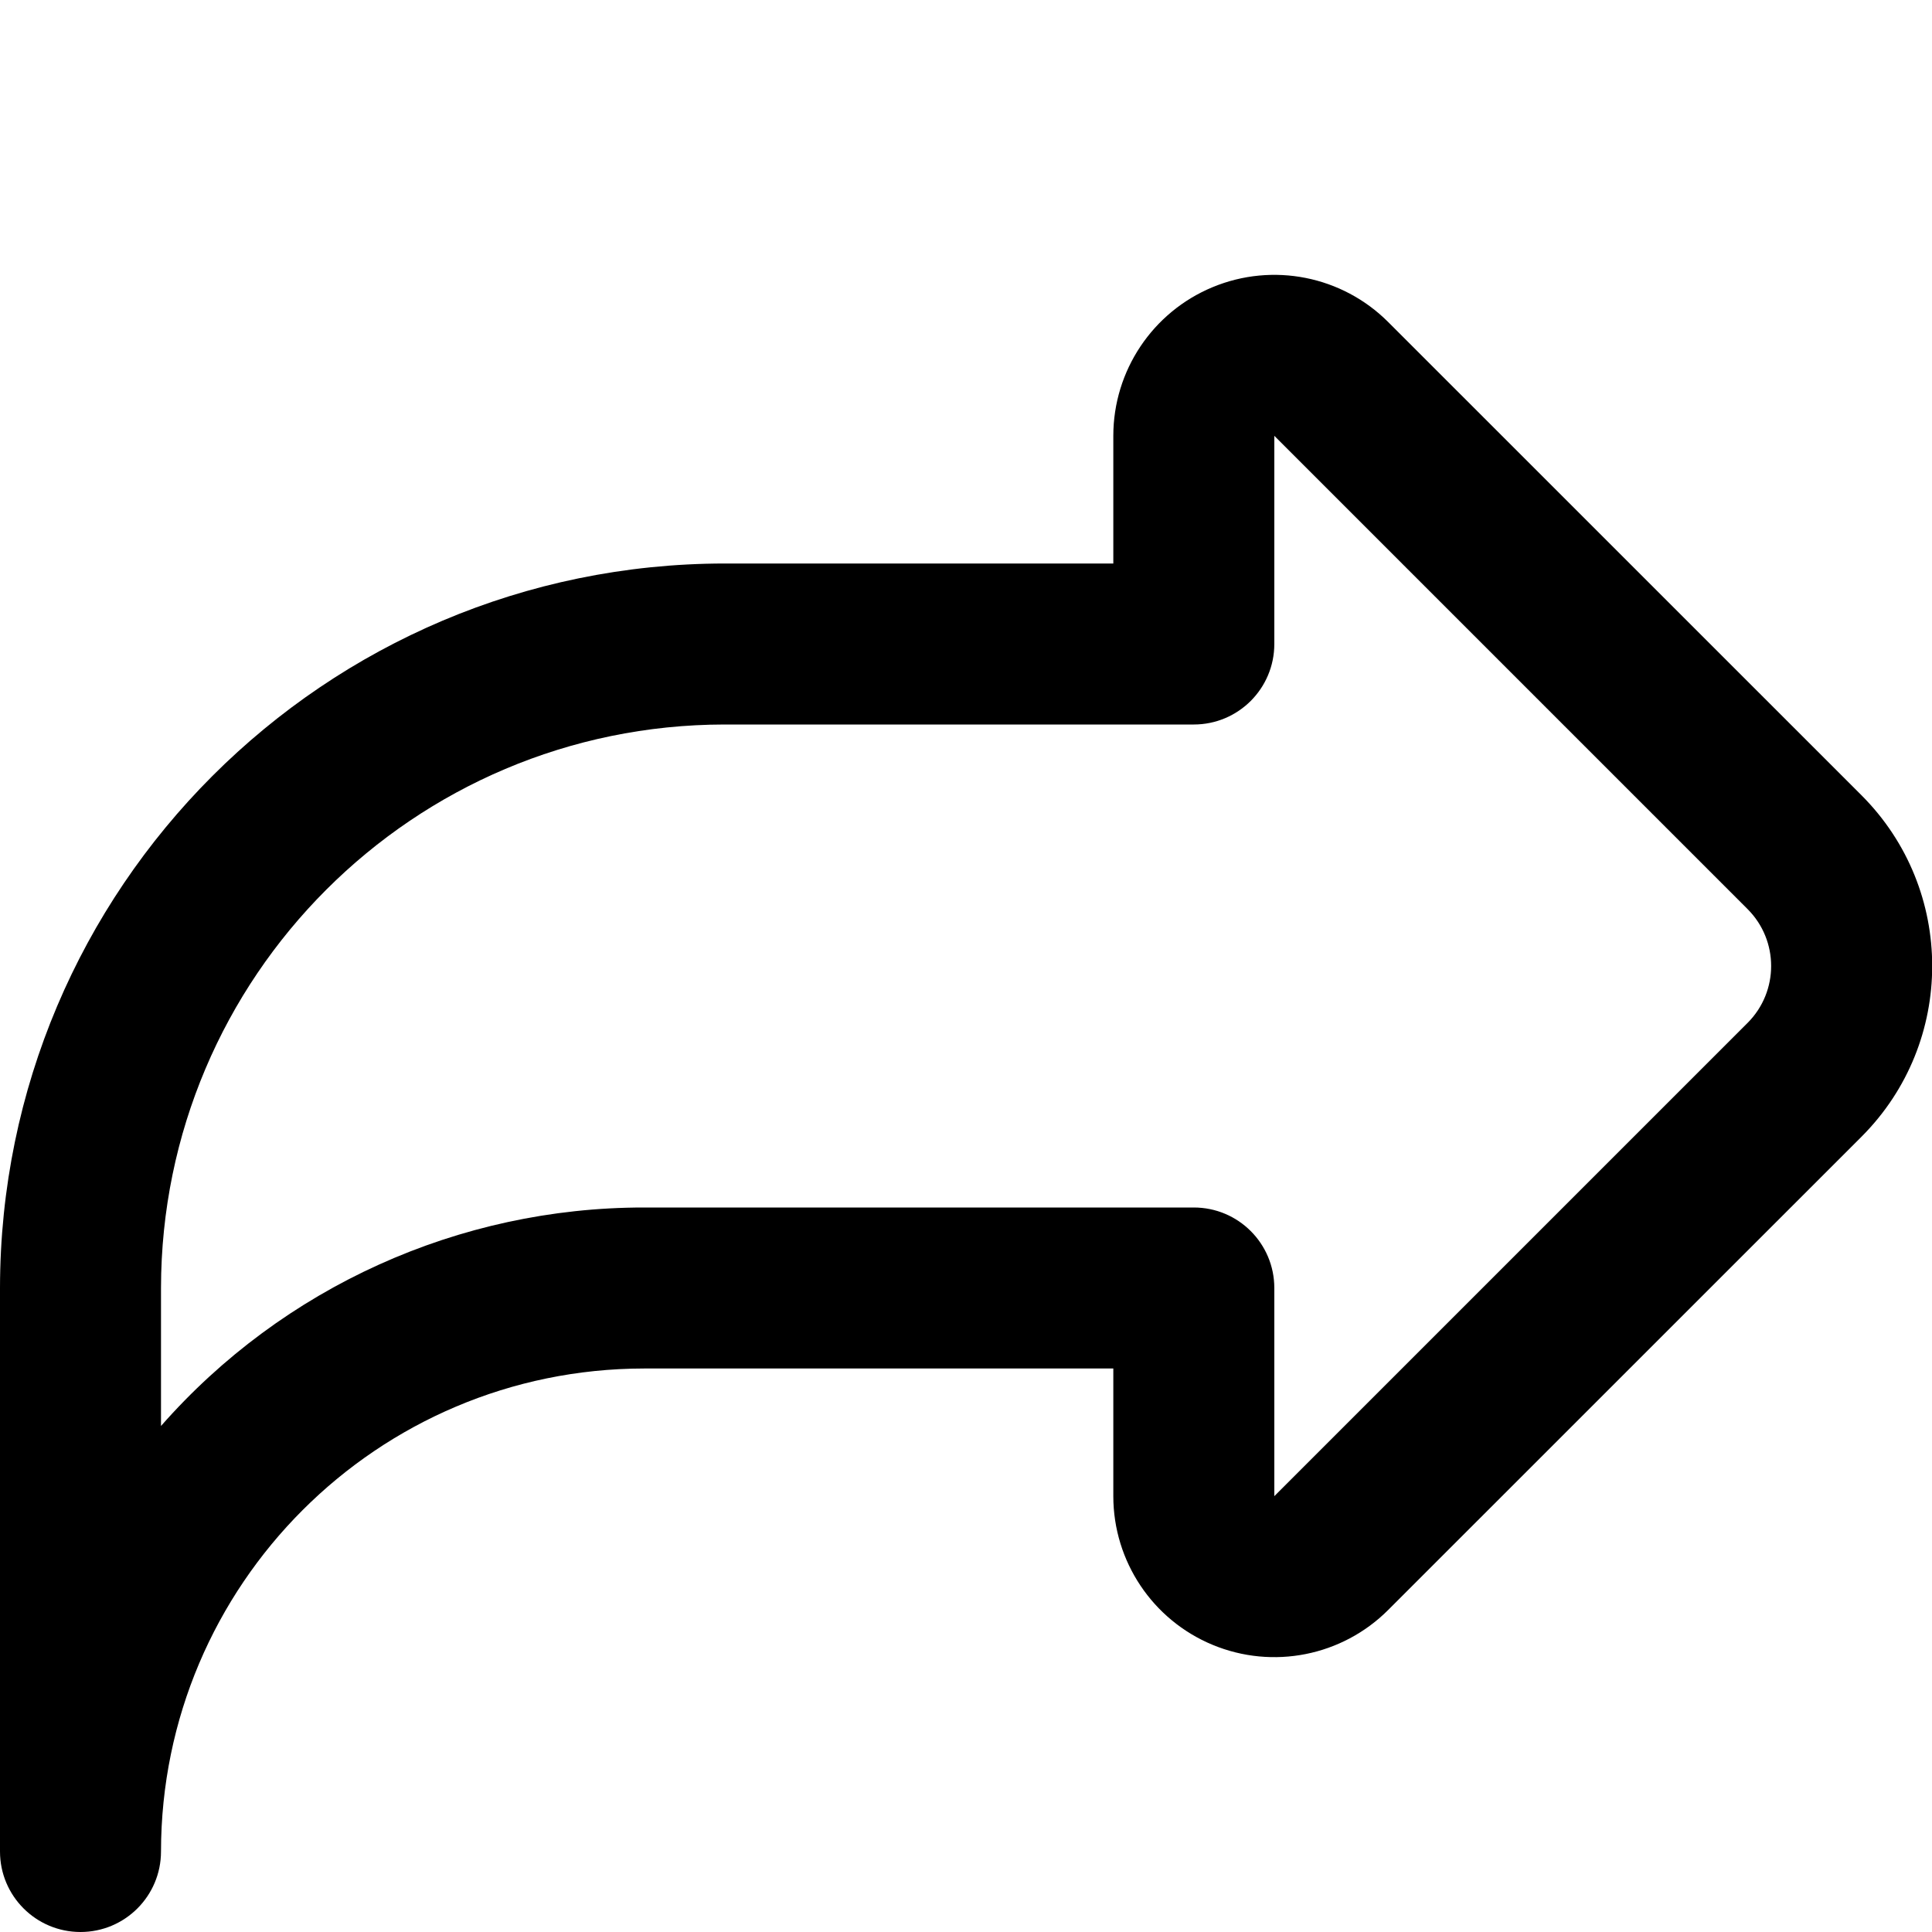
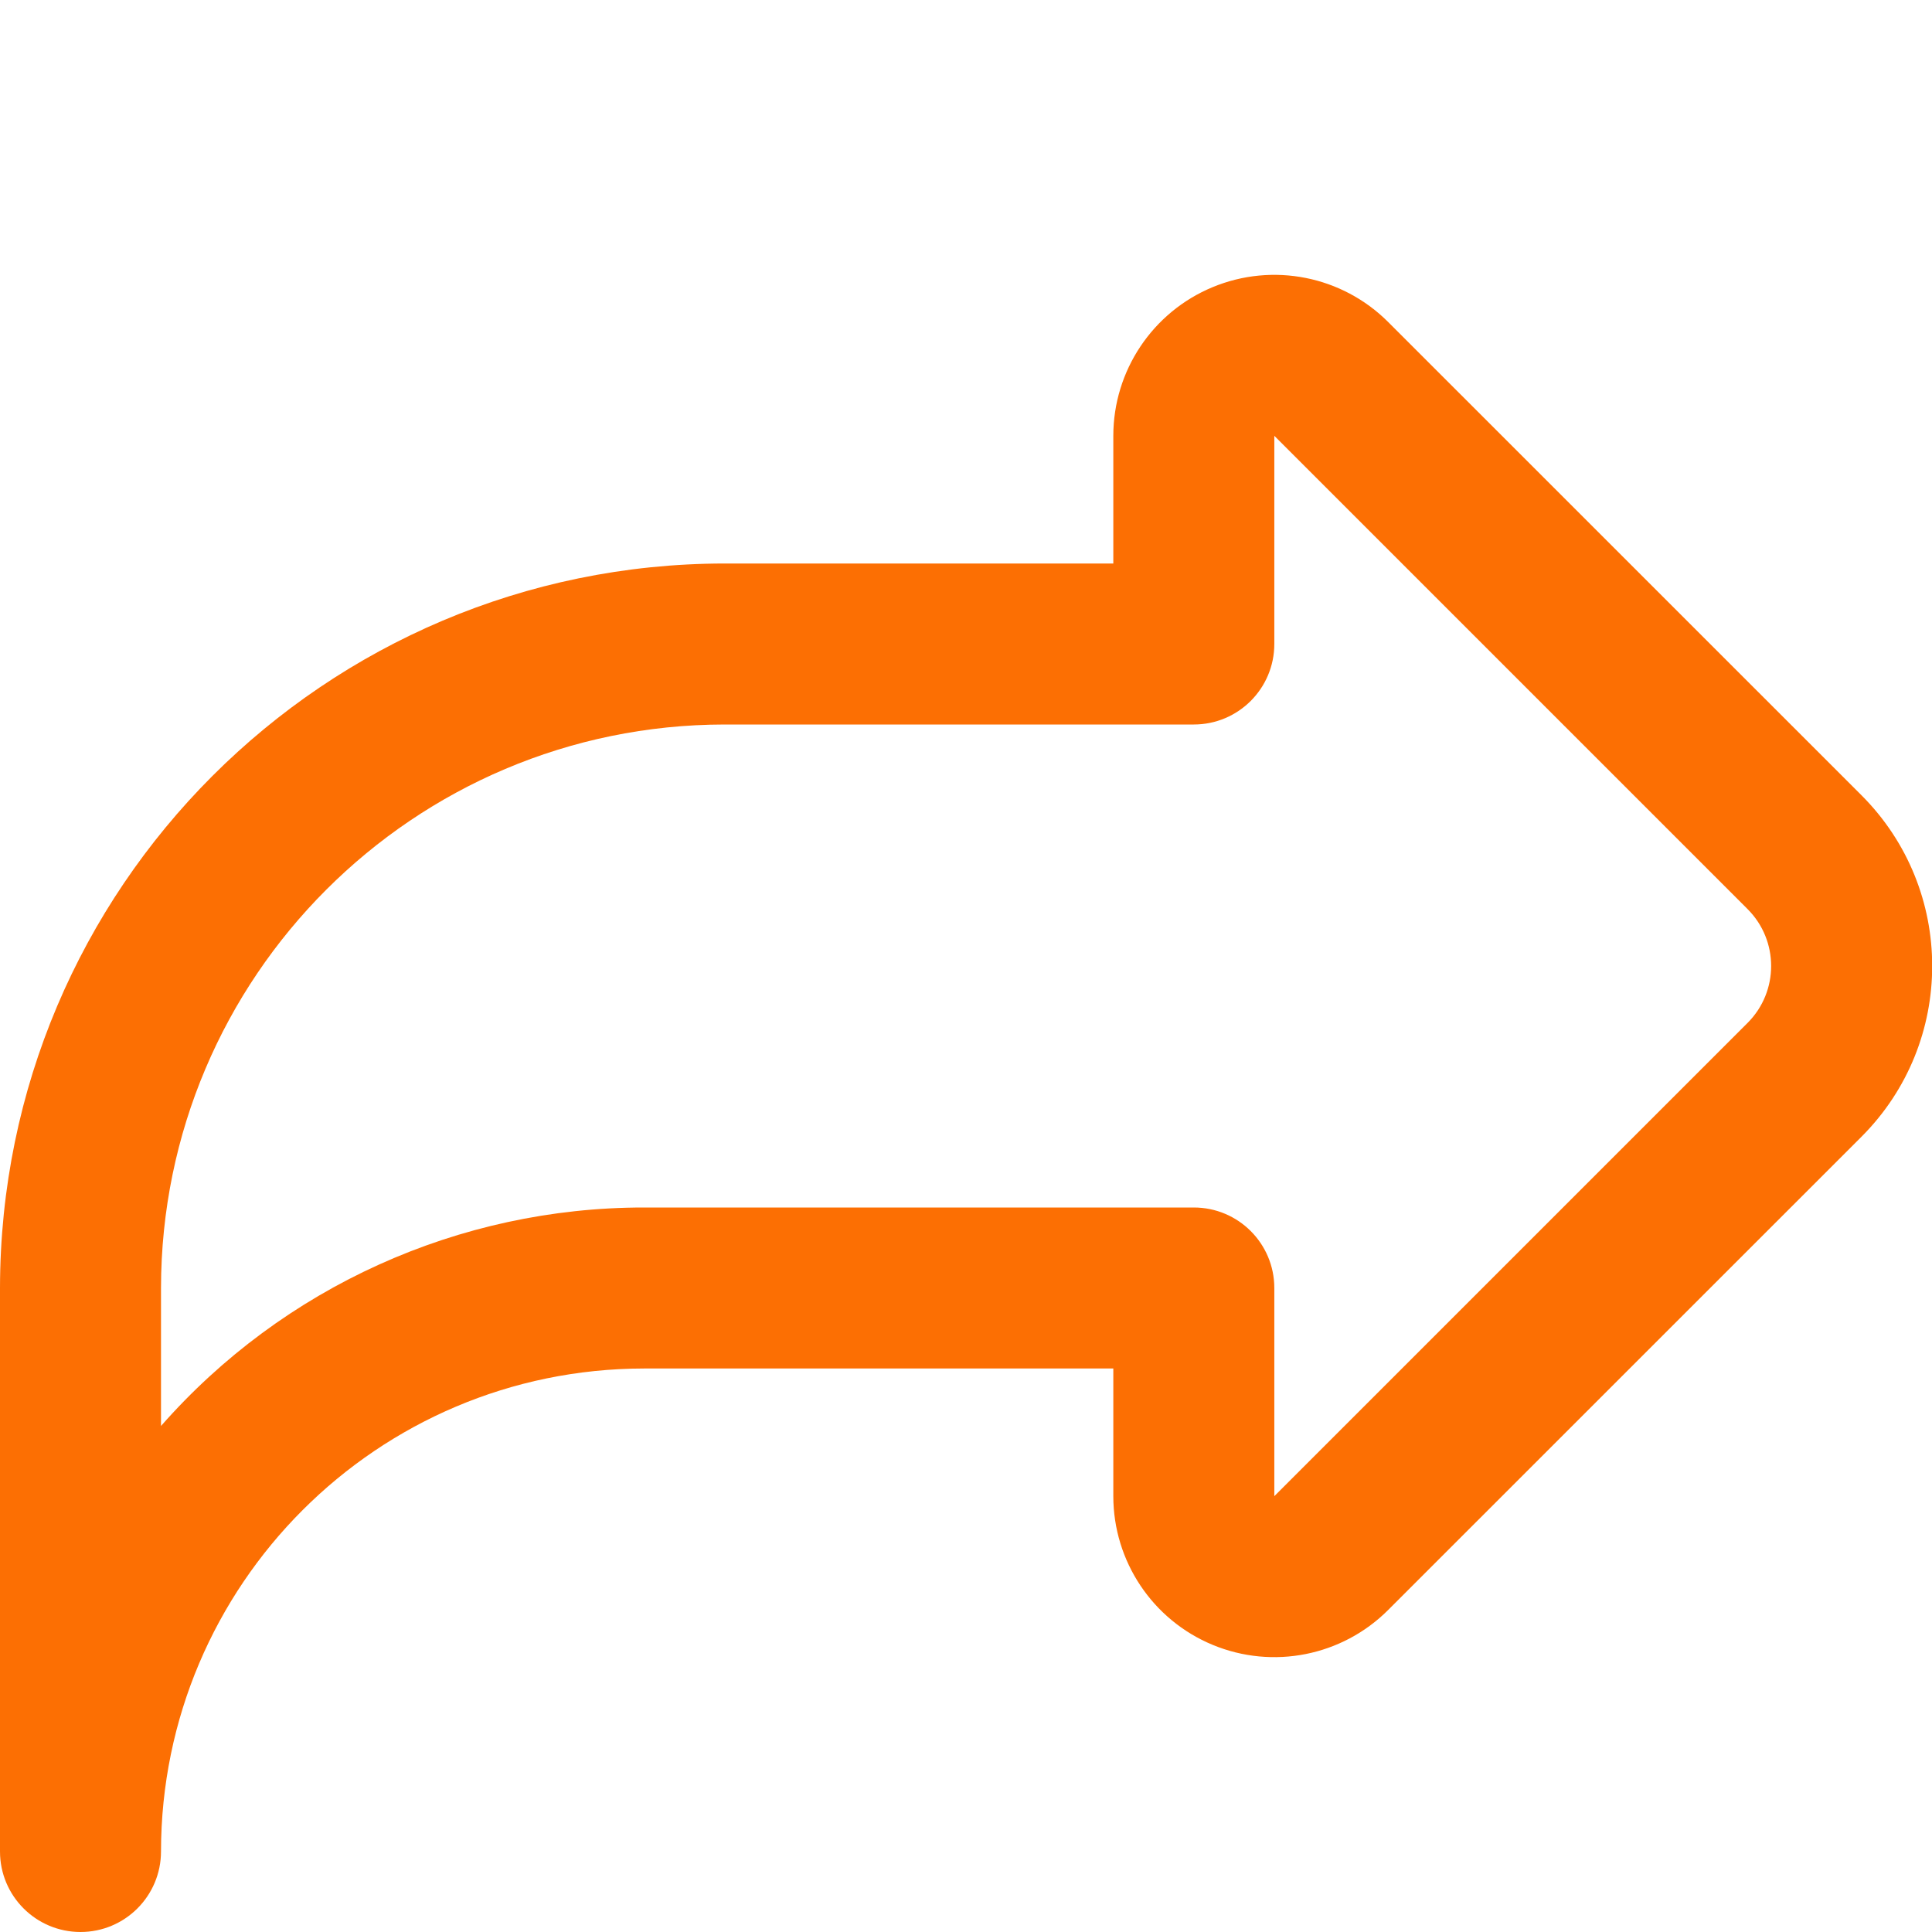
- <svg xmlns="http://www.w3.org/2000/svg" id="Outline" viewBox="0 0 24 24" width="96" height="96">
+ <svg xmlns="http://www.w3.org/2000/svg" style="fill: #fc6f03" id="Outline" viewBox="0 0 24 24" width="96" height="96">
  <path d="M0,23V16A9.01,9.01,0,0,1,9,7h4.83V5.414A2,2,0,0,1,17.244,4l5.88,5.879a3,3,0,0,1,0,4.242L17.244,20a2,2,0,0,1-3.414-1.414V17H8a6.006,6.006,0,0,0-6,6,1,1,0,0,1-2,0ZM15.83,8a1,1,0,0,1-1,1H9a7.008,7.008,0,0,0-7,7v1.714A7.984,7.984,0,0,1,8,15h6.83a1,1,0,0,1,1,1v2.586l5.879-5.879a1,1,0,0,0,0-1.414L15.83,5.414Z" />
</svg>
